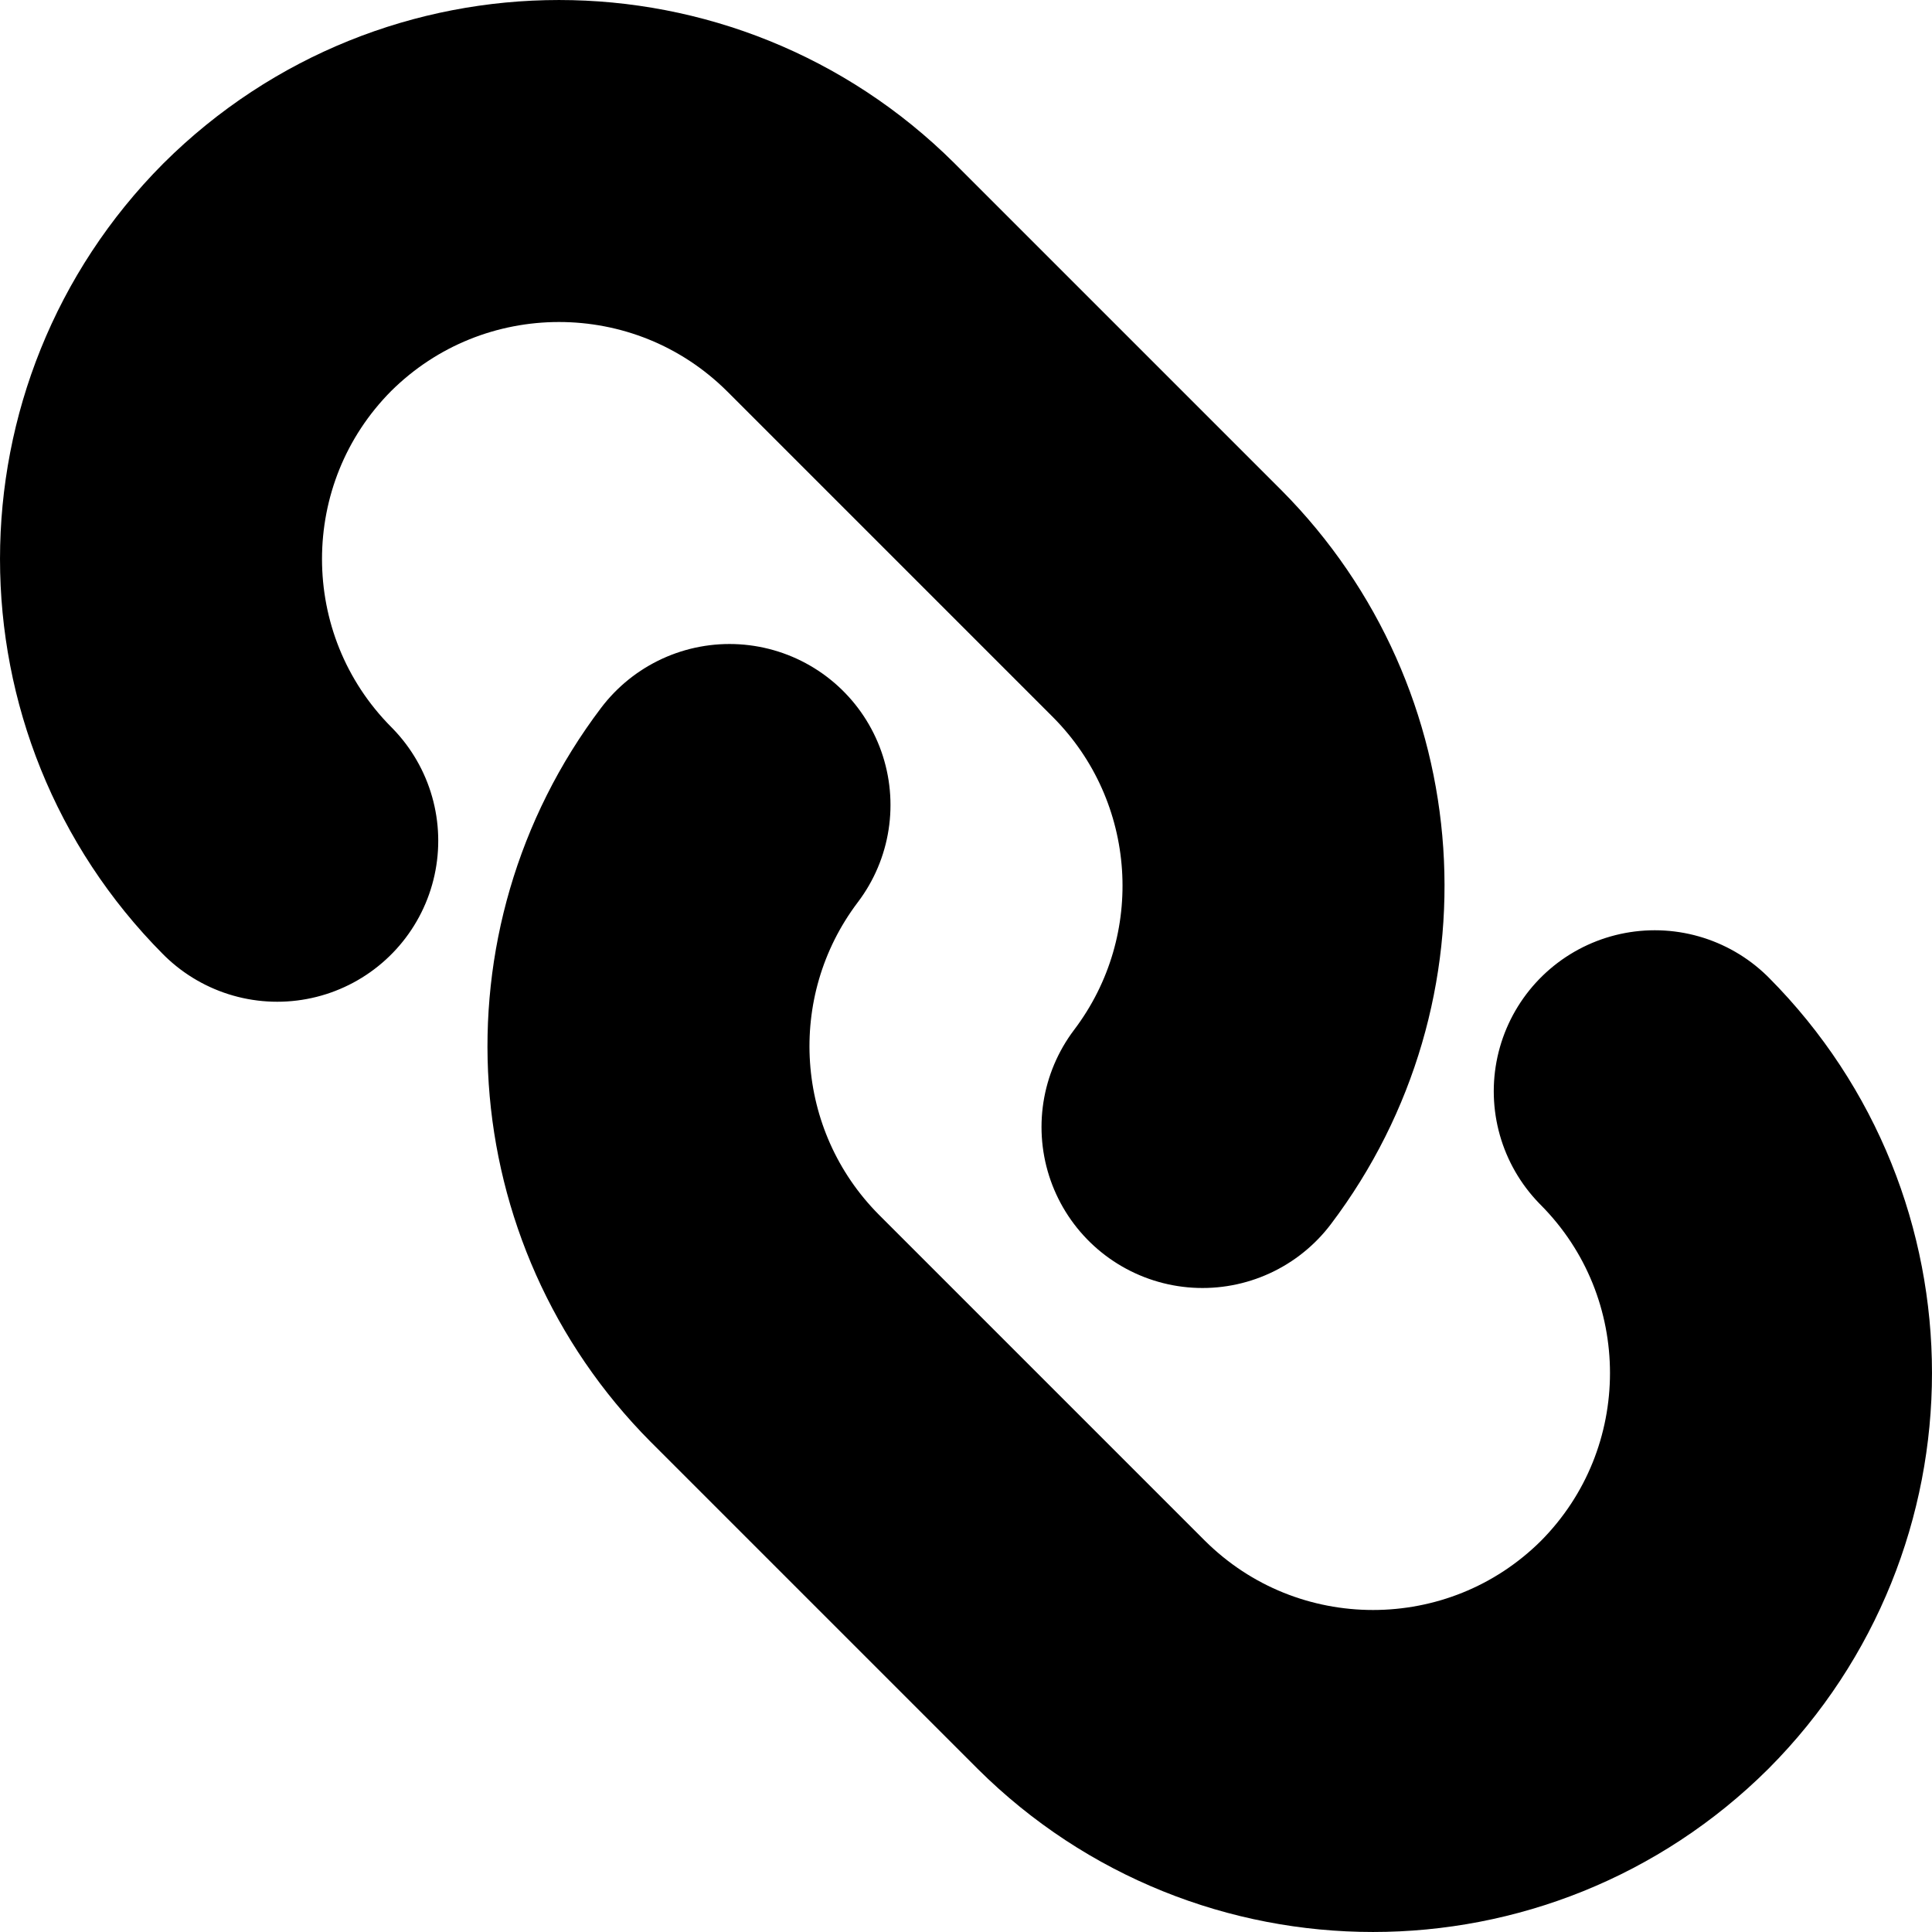
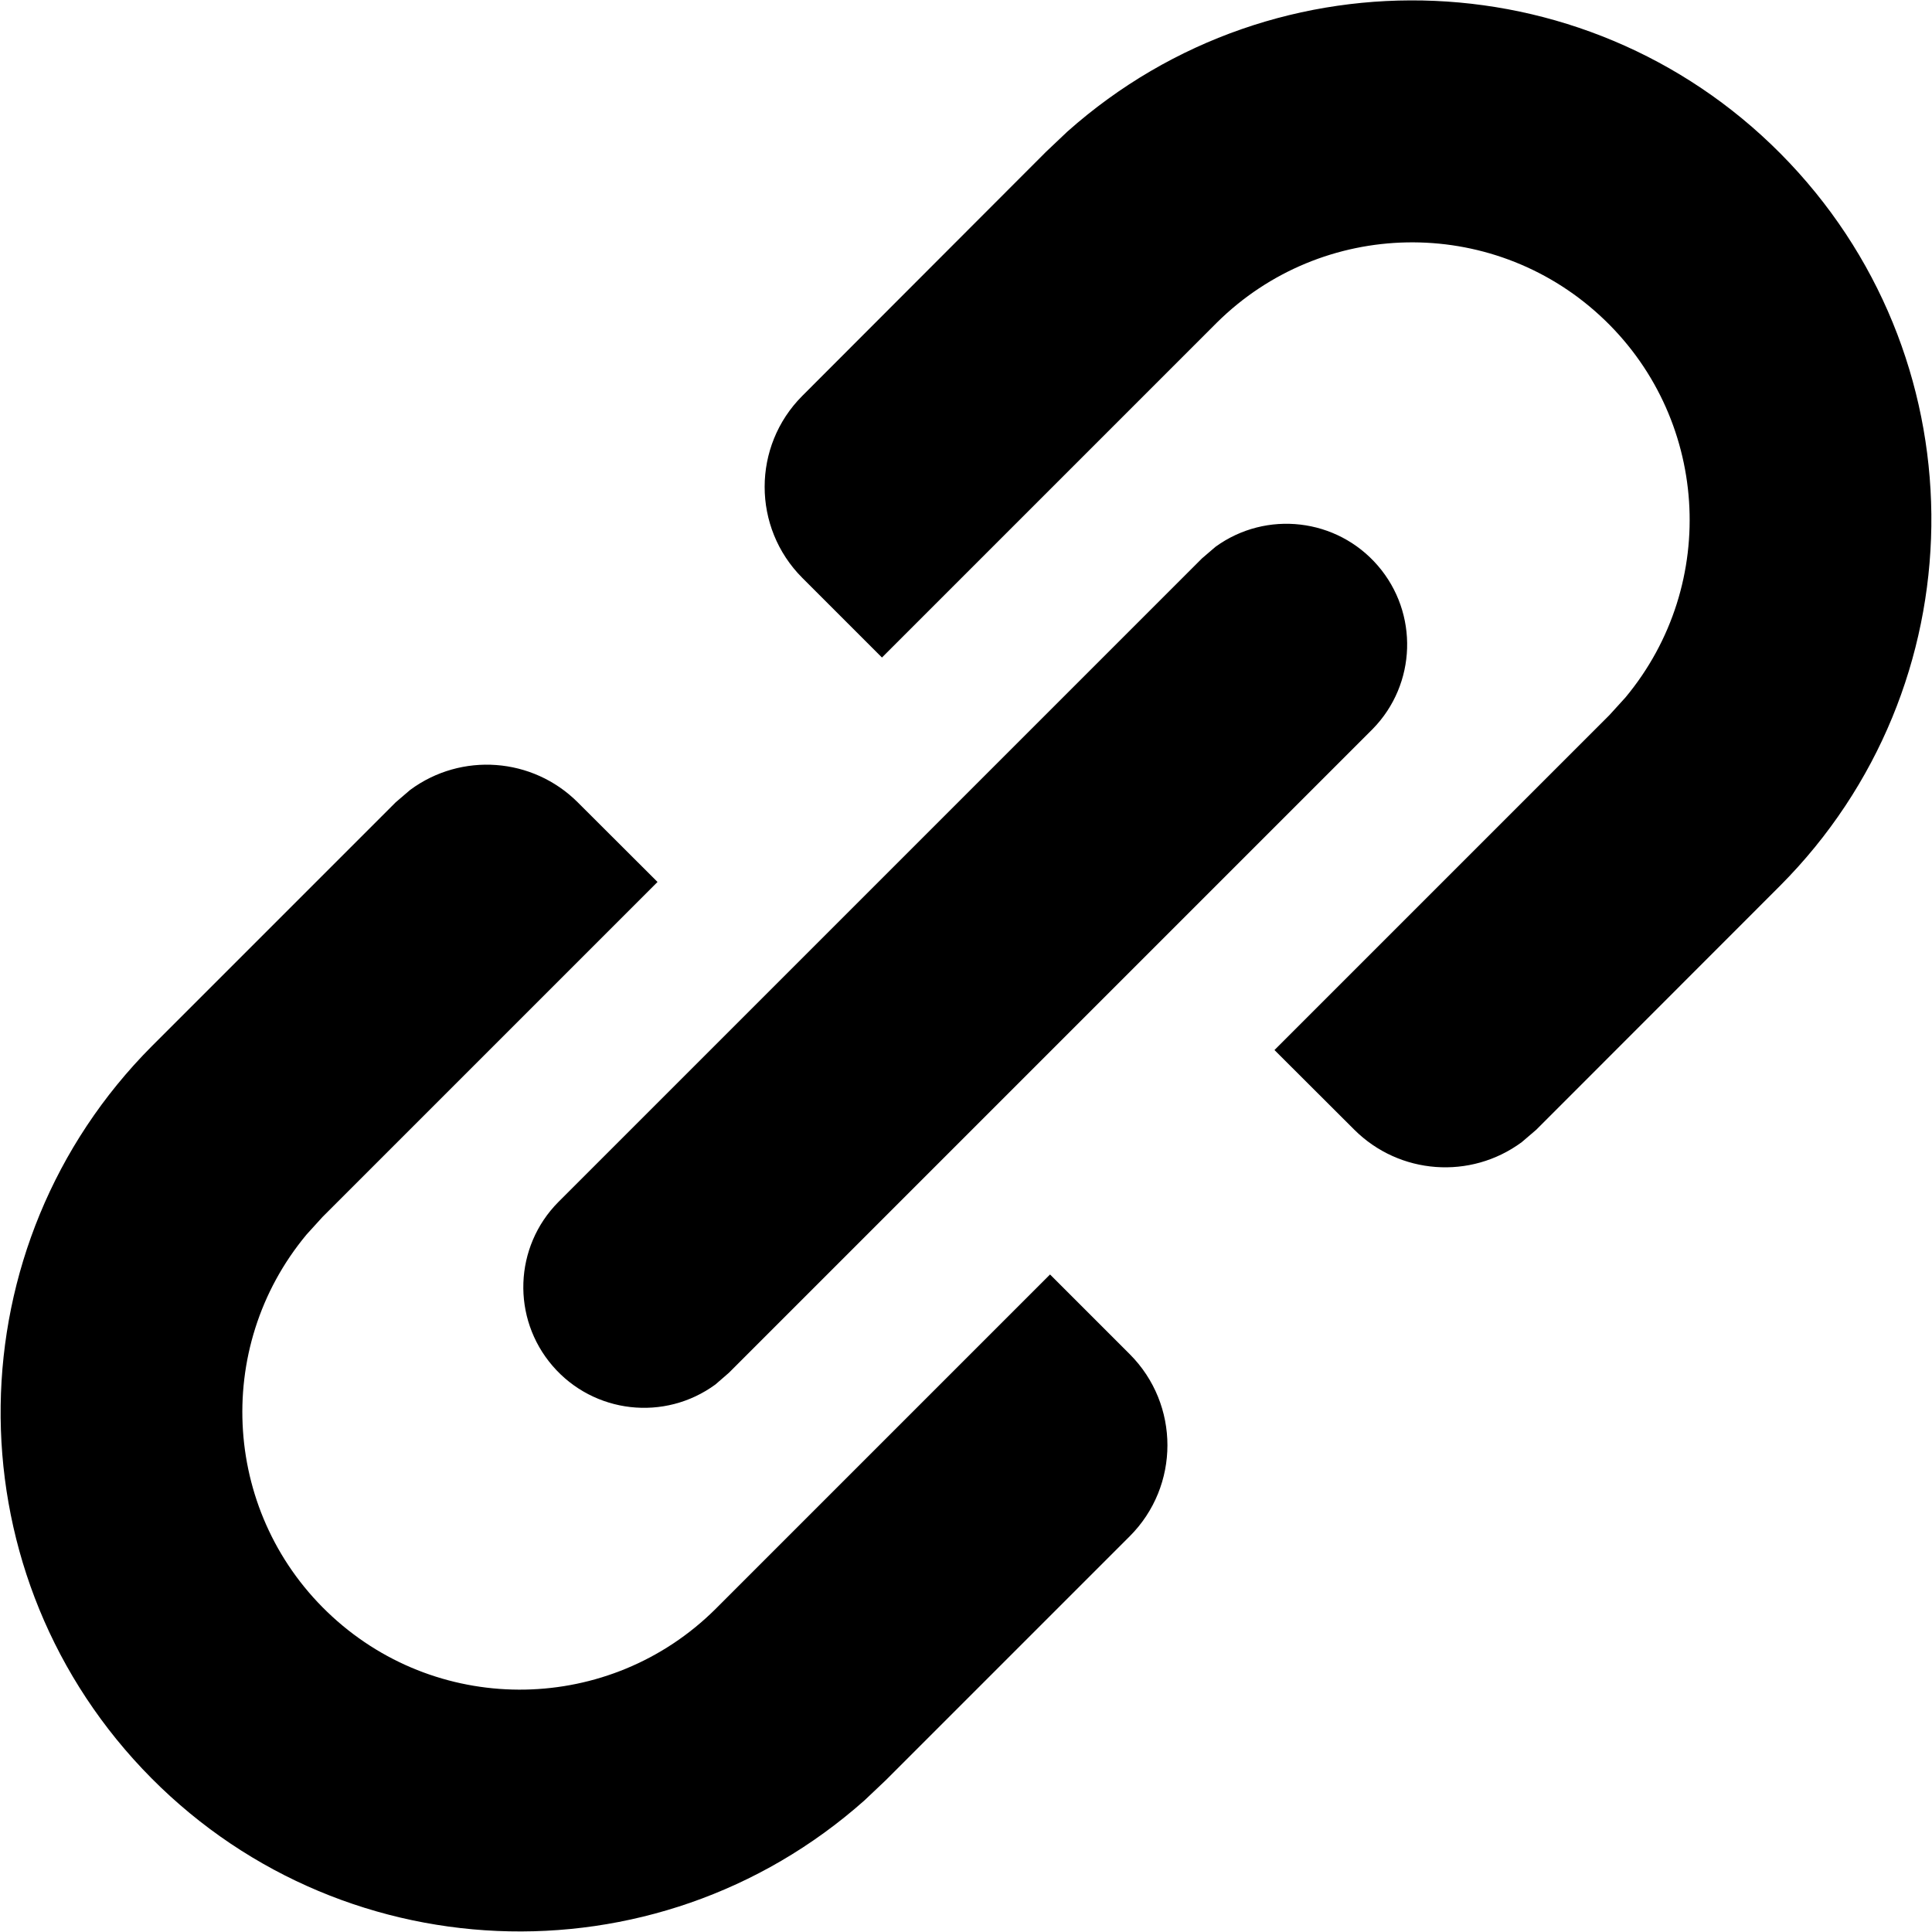
<svg xmlns="http://www.w3.org/2000/svg" width="12" height="12" focusable="false" viewBox="0 0 12 12">
-   <path fill="none" stroke="currentColor" stroke-linecap="round" stroke-width="2" d="M1.722 5.222a2.482 2.482 0 010-3.5 2.482 2.482 0 013.5 0L7.25 3.75A2.484 2.484 0 017.469 7m2.809-.222a2.482 2.482 0 010 3.5 2.482 2.482 0 01-3.5 0L4.75 8.25A2.484 2.484 0 014.531 5" />
+   <path fill="currentColor" d="M2.548 4.906a.8.8 0 011.04.077l.496.495-2.08 2.08-.1.11a1.724 1.724 0 002.538 2.328l2.08-2.08.495.495a.8.8 0 010 1.131l-1.514 1.514-.133.126A3.224 3.224 0 01.944 6.497l1.514-1.514zm5.002-1.51a.75.75 0 01.976 1.132L4.528 8.526l-.084.073a.75.75 0 01-.976-1.133l3.998-3.998zM6.63.817a3.224 3.224 0 014.426 4.685L9.542 7.017l-.09.077a.8.8 0 01-1.04-.077l-.496-.495 2.08-2.08.1-.11a1.724 1.724 0 00-2.538-2.328l-2.08 2.08-.495-.495a.8.8 0 010-1.13L6.497.943z" />
</svg>
